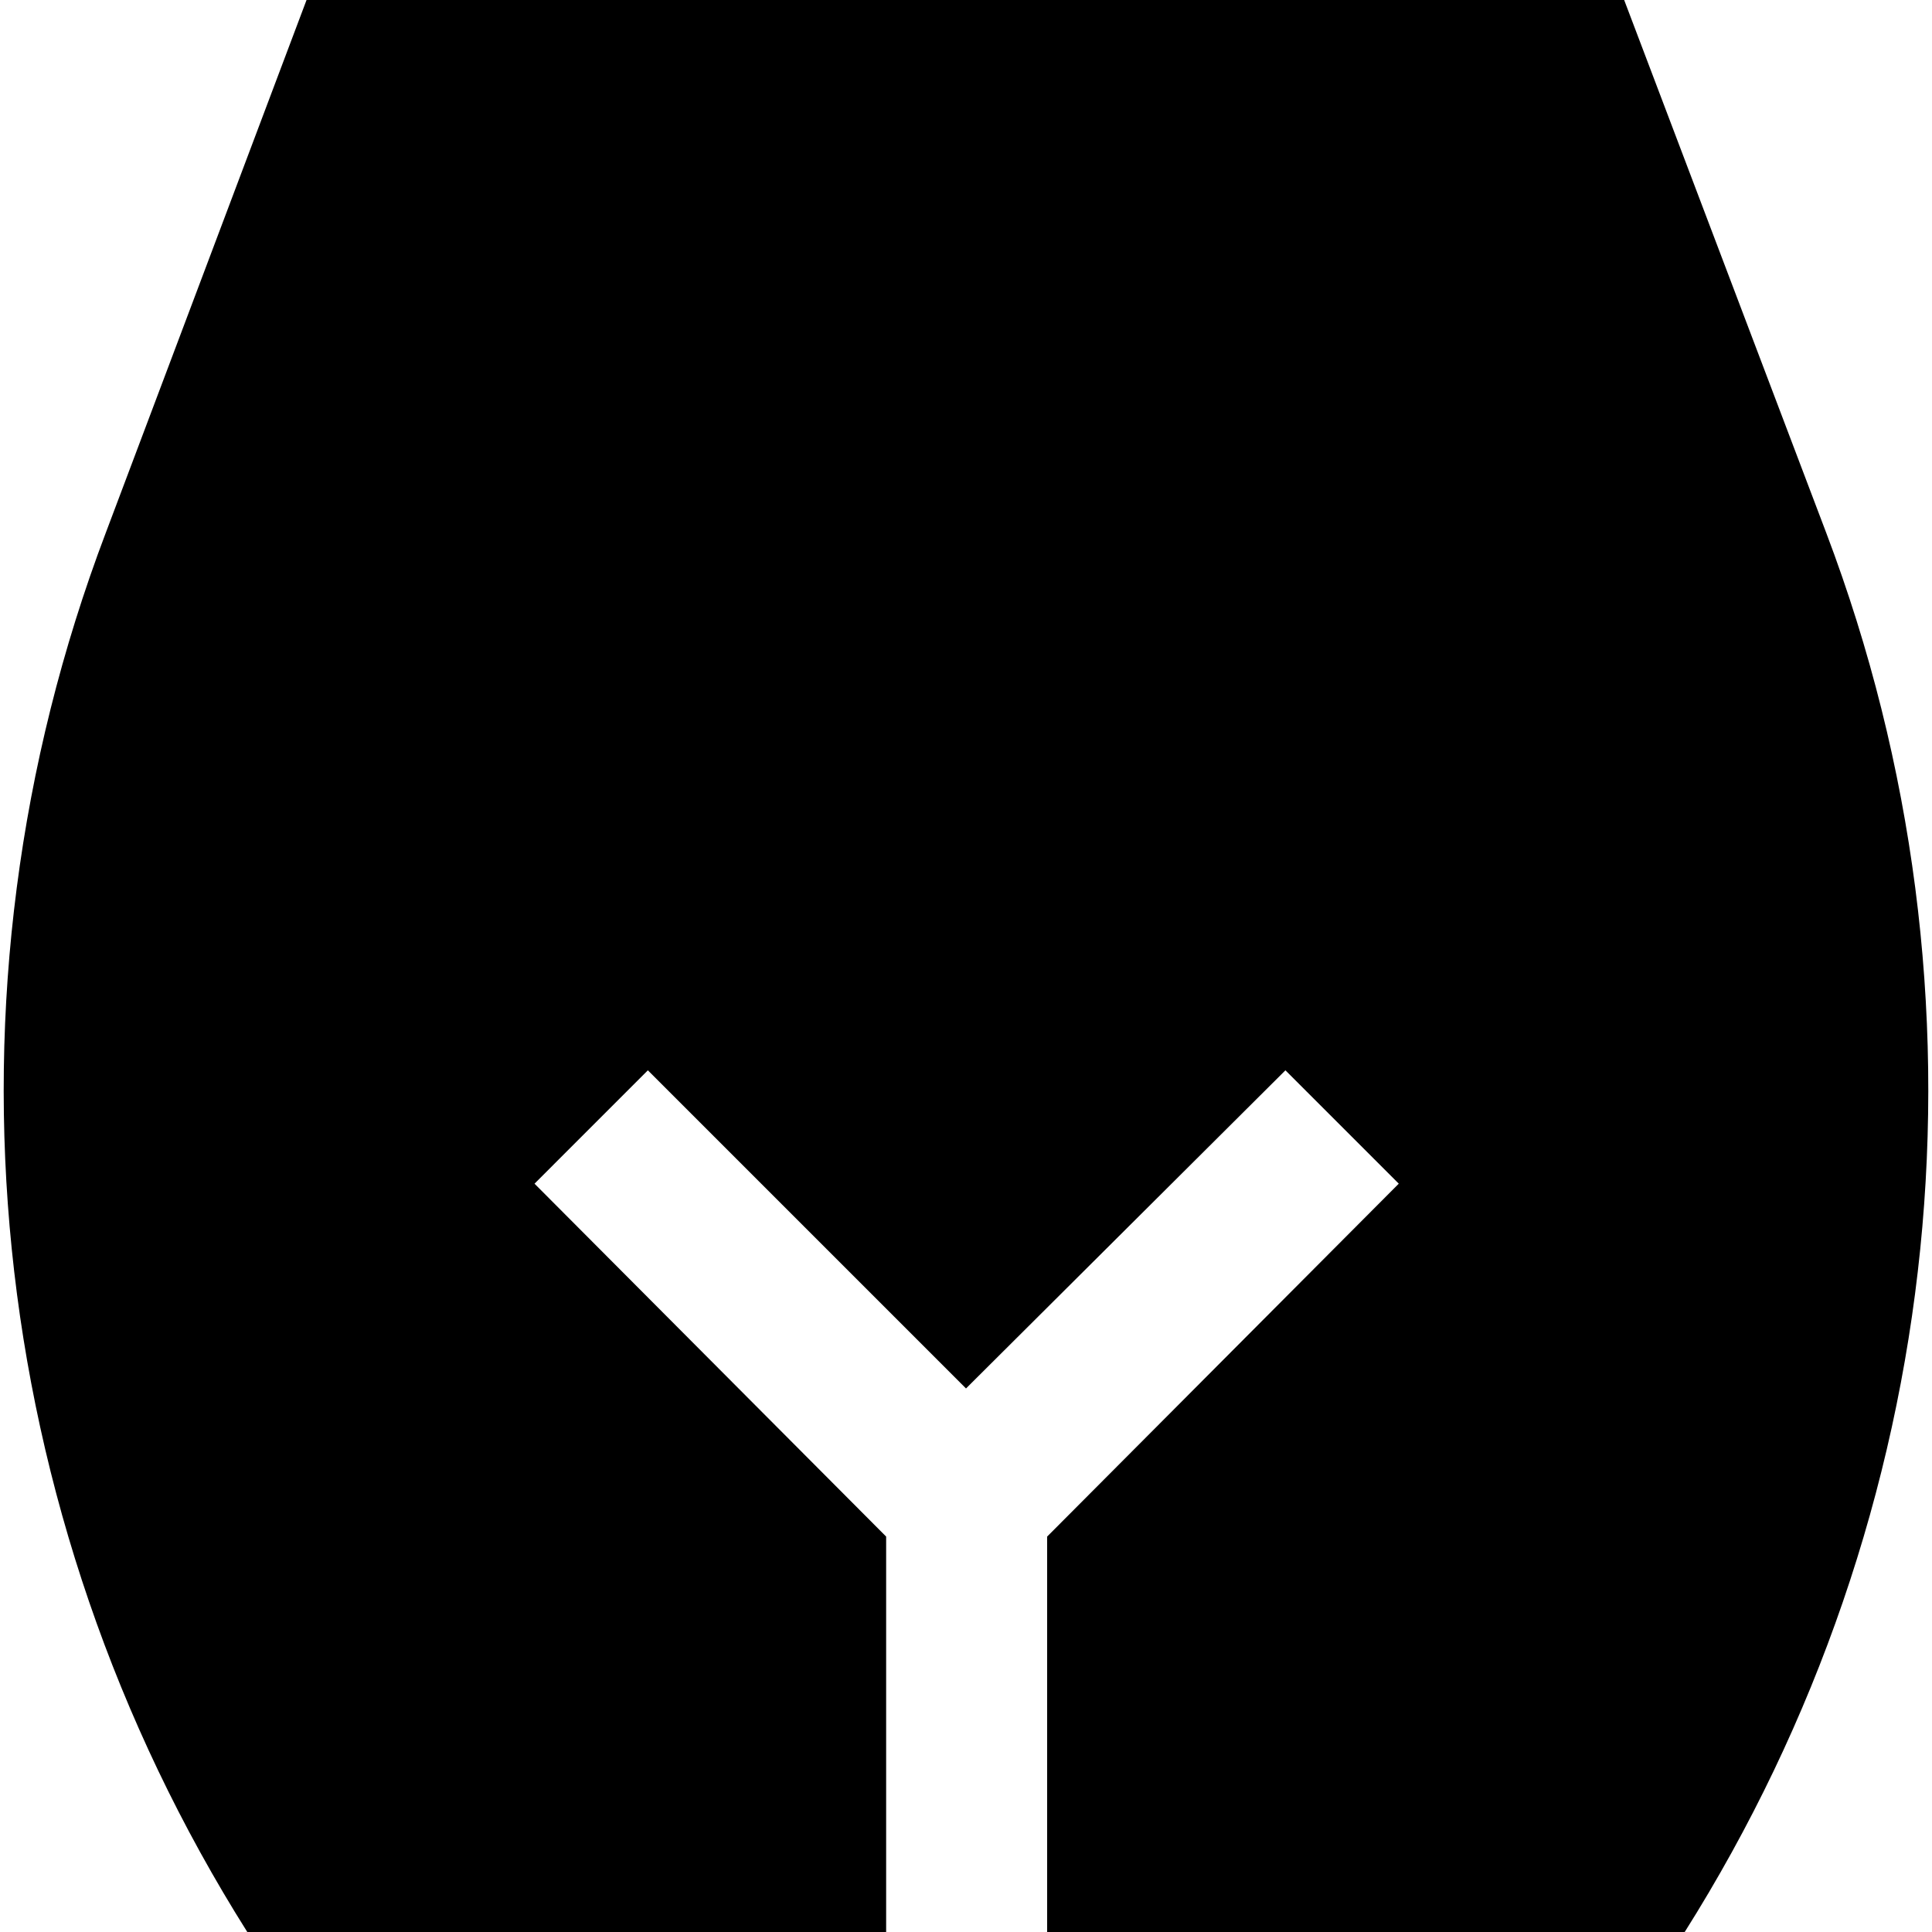
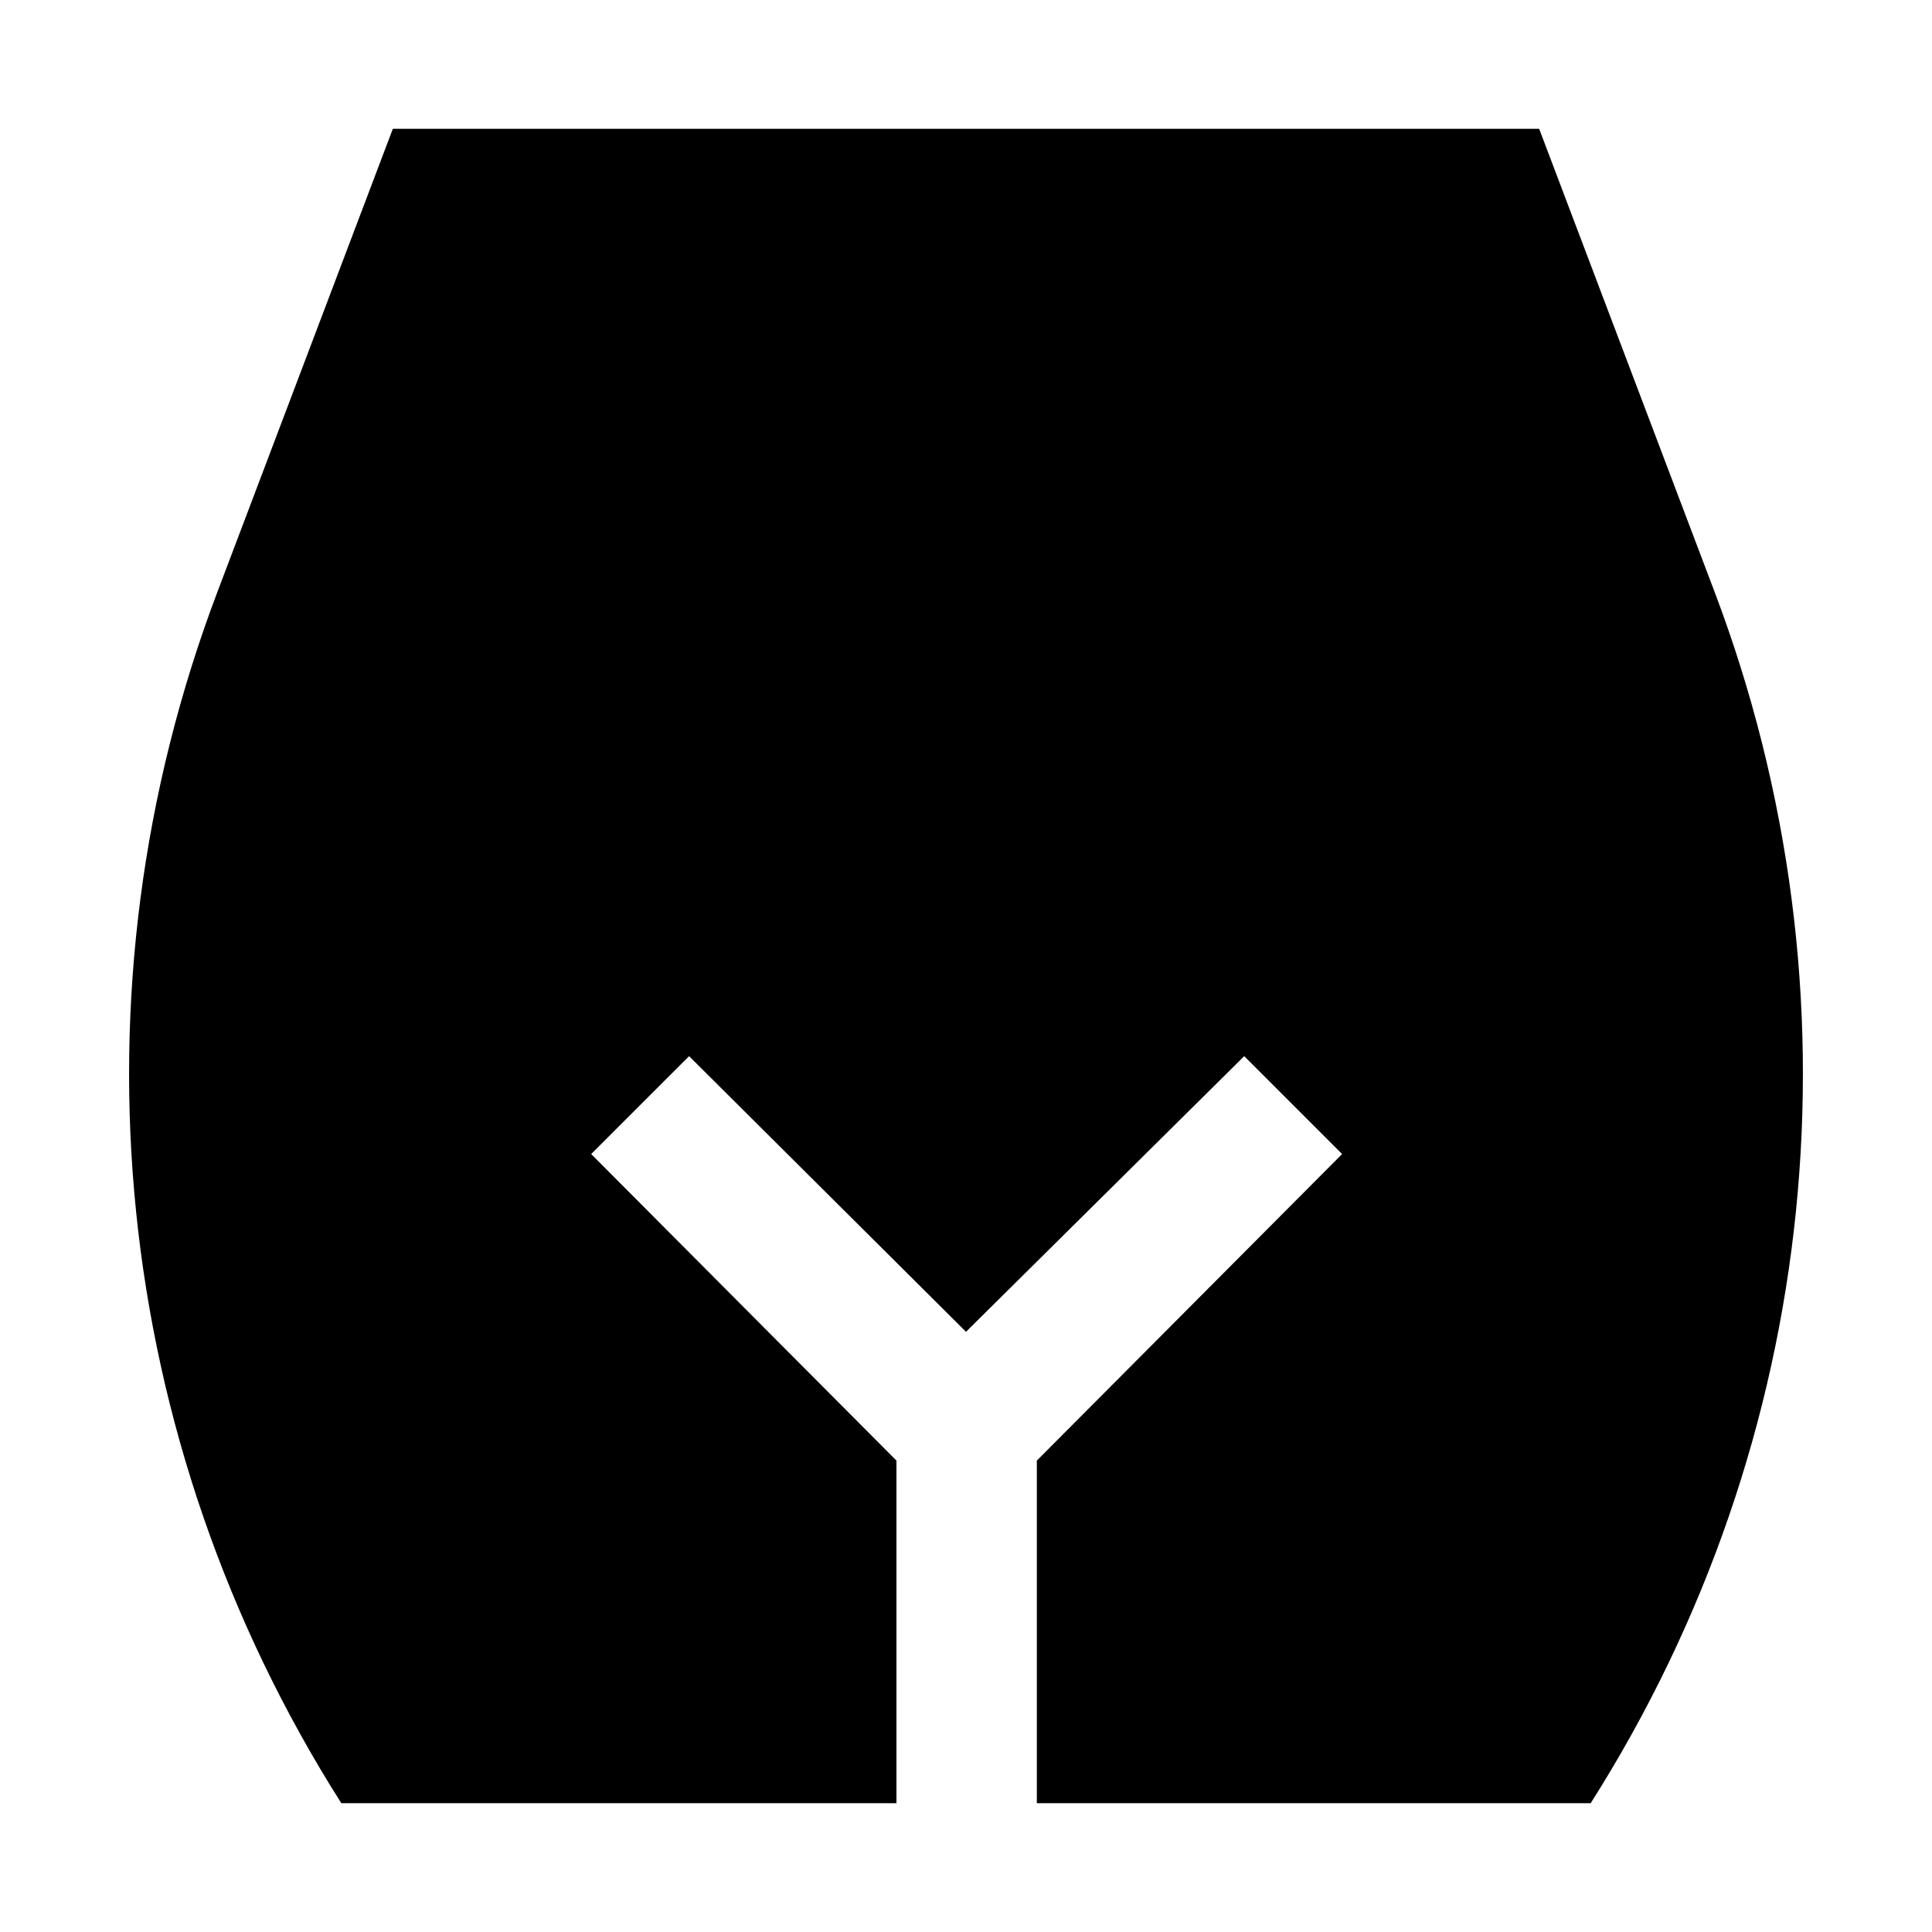
<svg xmlns="http://www.w3.org/2000/svg" viewBox="0 0 15 15">
-   <path d="M0.82 4.14L2.38 0L12.61 0L14.18 4.14C15.54 7.73 15.13 11.75 13.08 15L8.13 15L8.13 11.93L10.86 9.19L9.98 8.31L7.5 10.78L5.03 8.31L4.15 9.19L6.88 11.93L6.88 15L1.92 15C-0.13 11.75 -0.54 7.73 0.82 4.14Z" />
+   <path d="M11.95 1L13.31 4.59C14.49 7.7 14.14 11.18 12.35 14L8.05 14L8.05 11.34L10.42 8.96L9.66 8.2L7.5 10.34L5.35 8.2L4.59 8.96L6.96 11.34L6.96 14L2.65 14C0.86 11.18 0.51 7.7 1.69 4.59L3.05 1L11.95 1Z" />
</svg>
